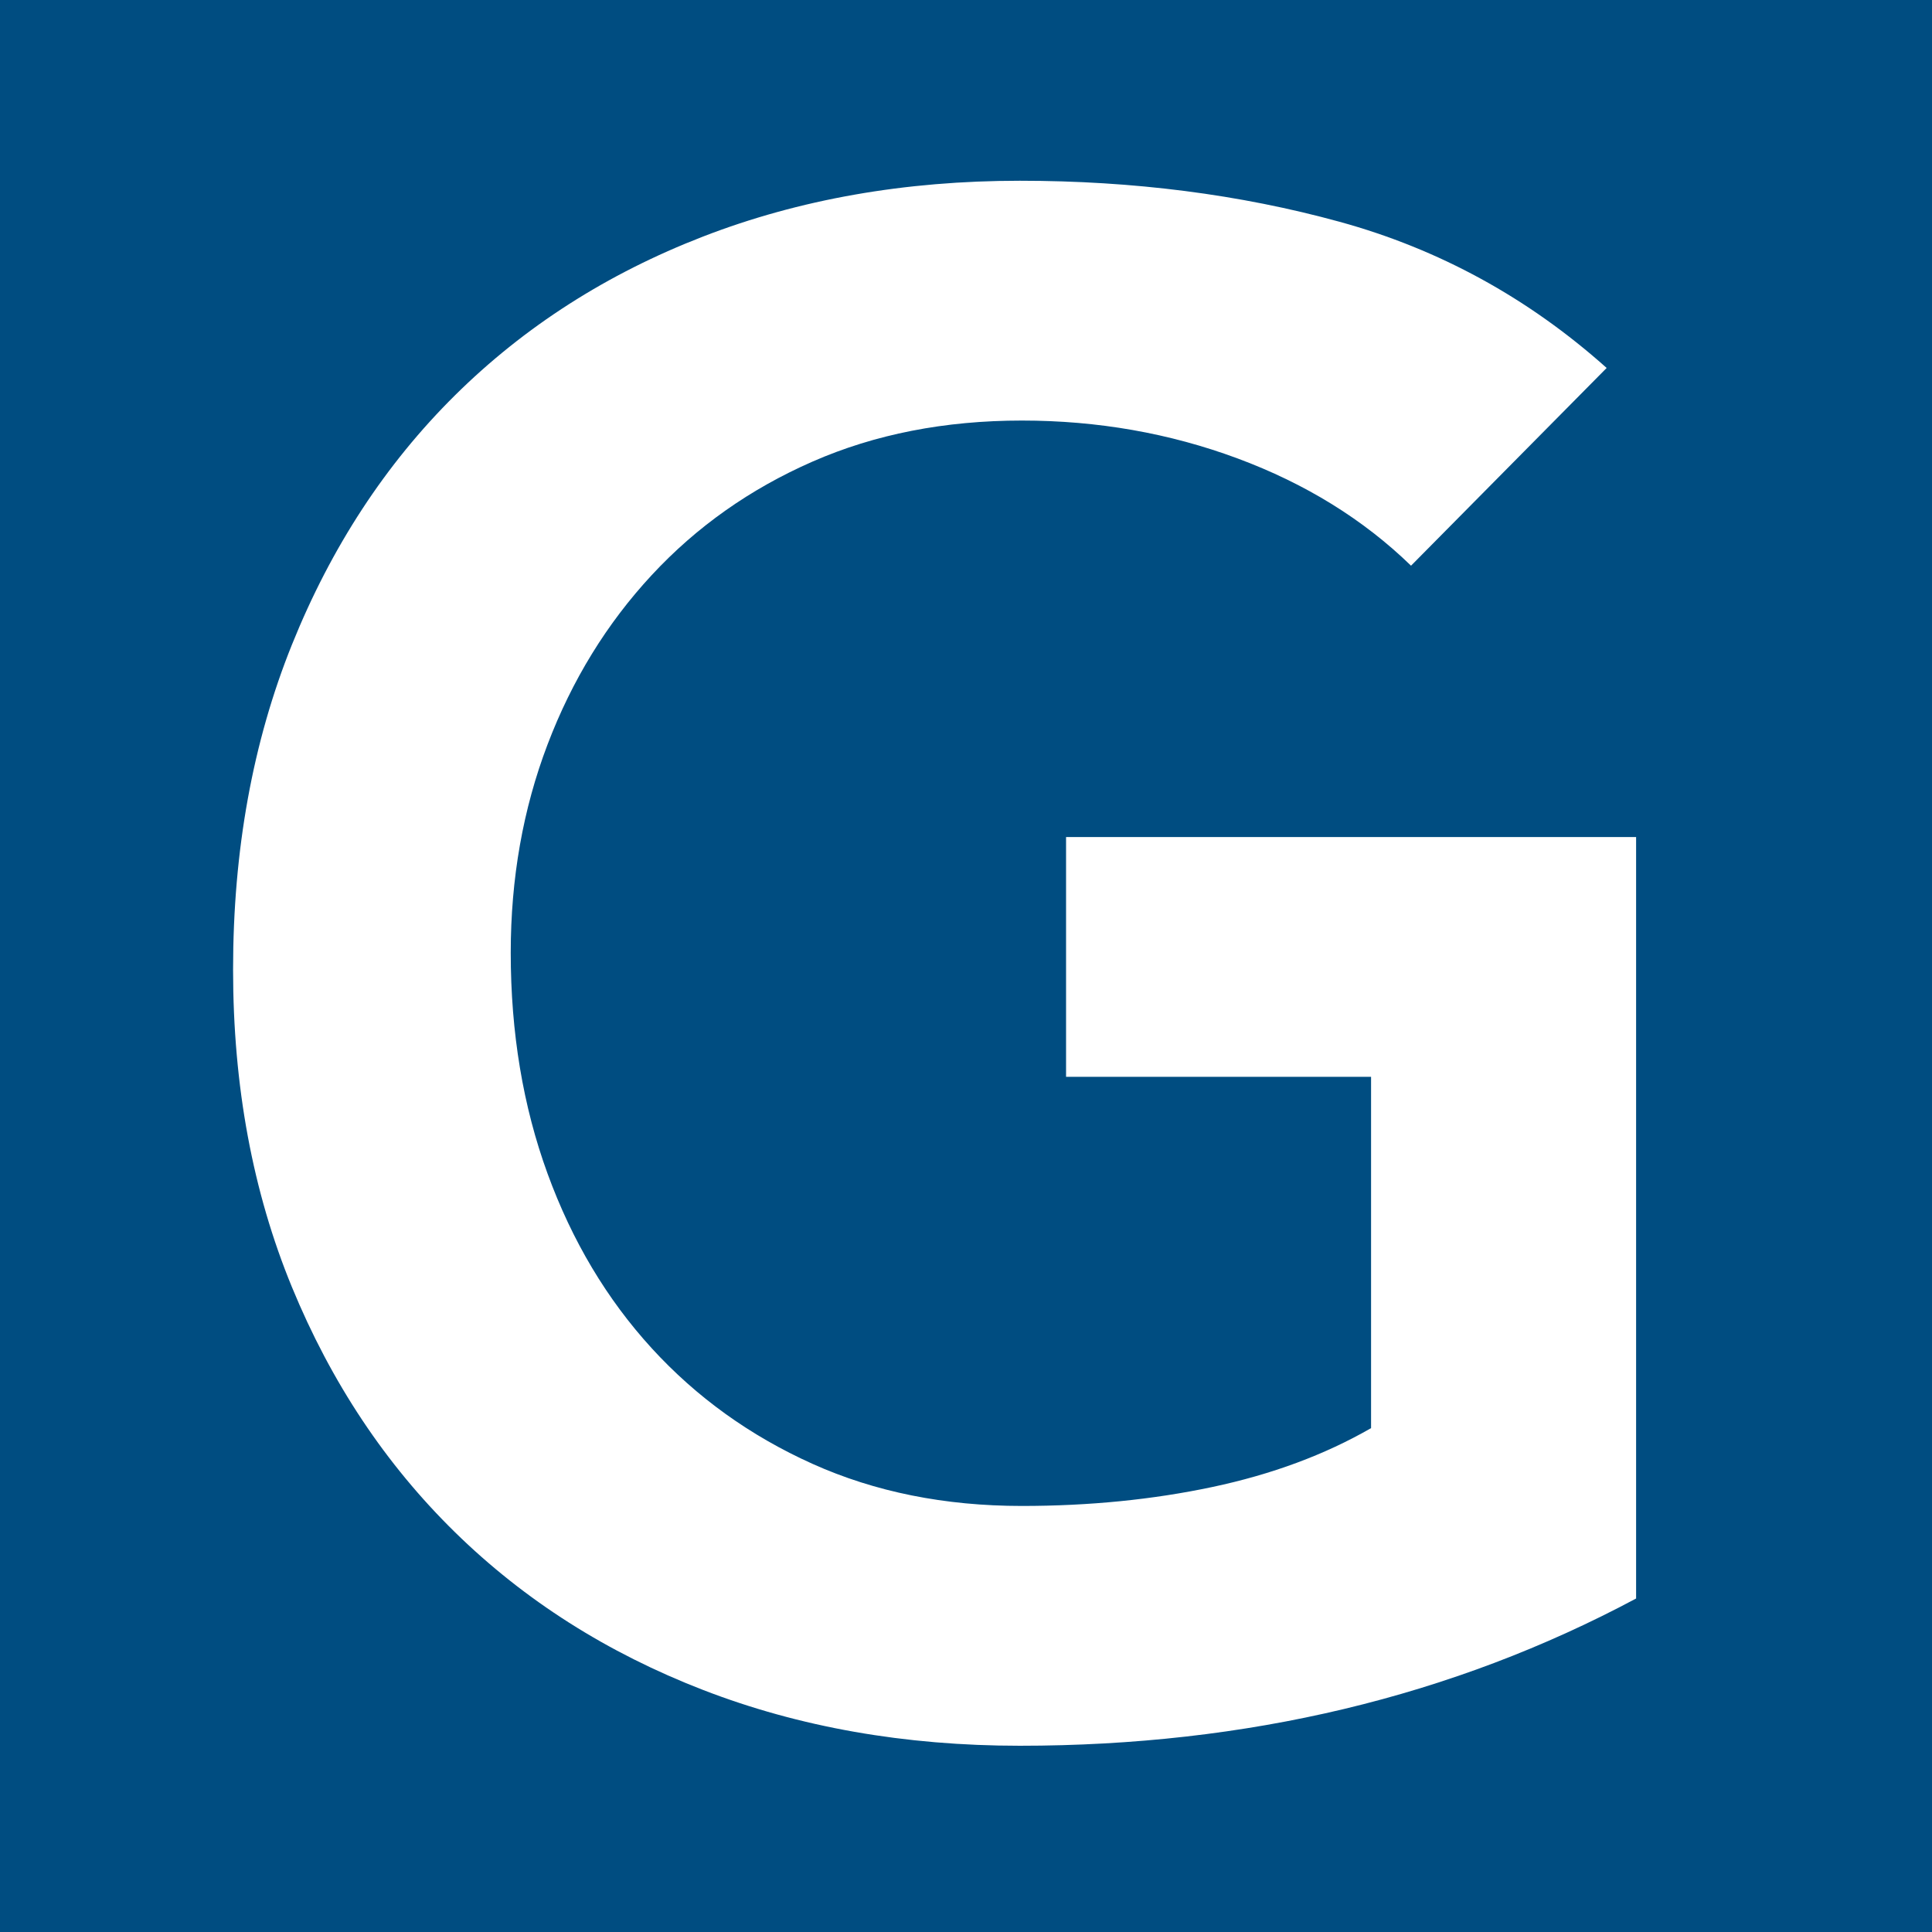
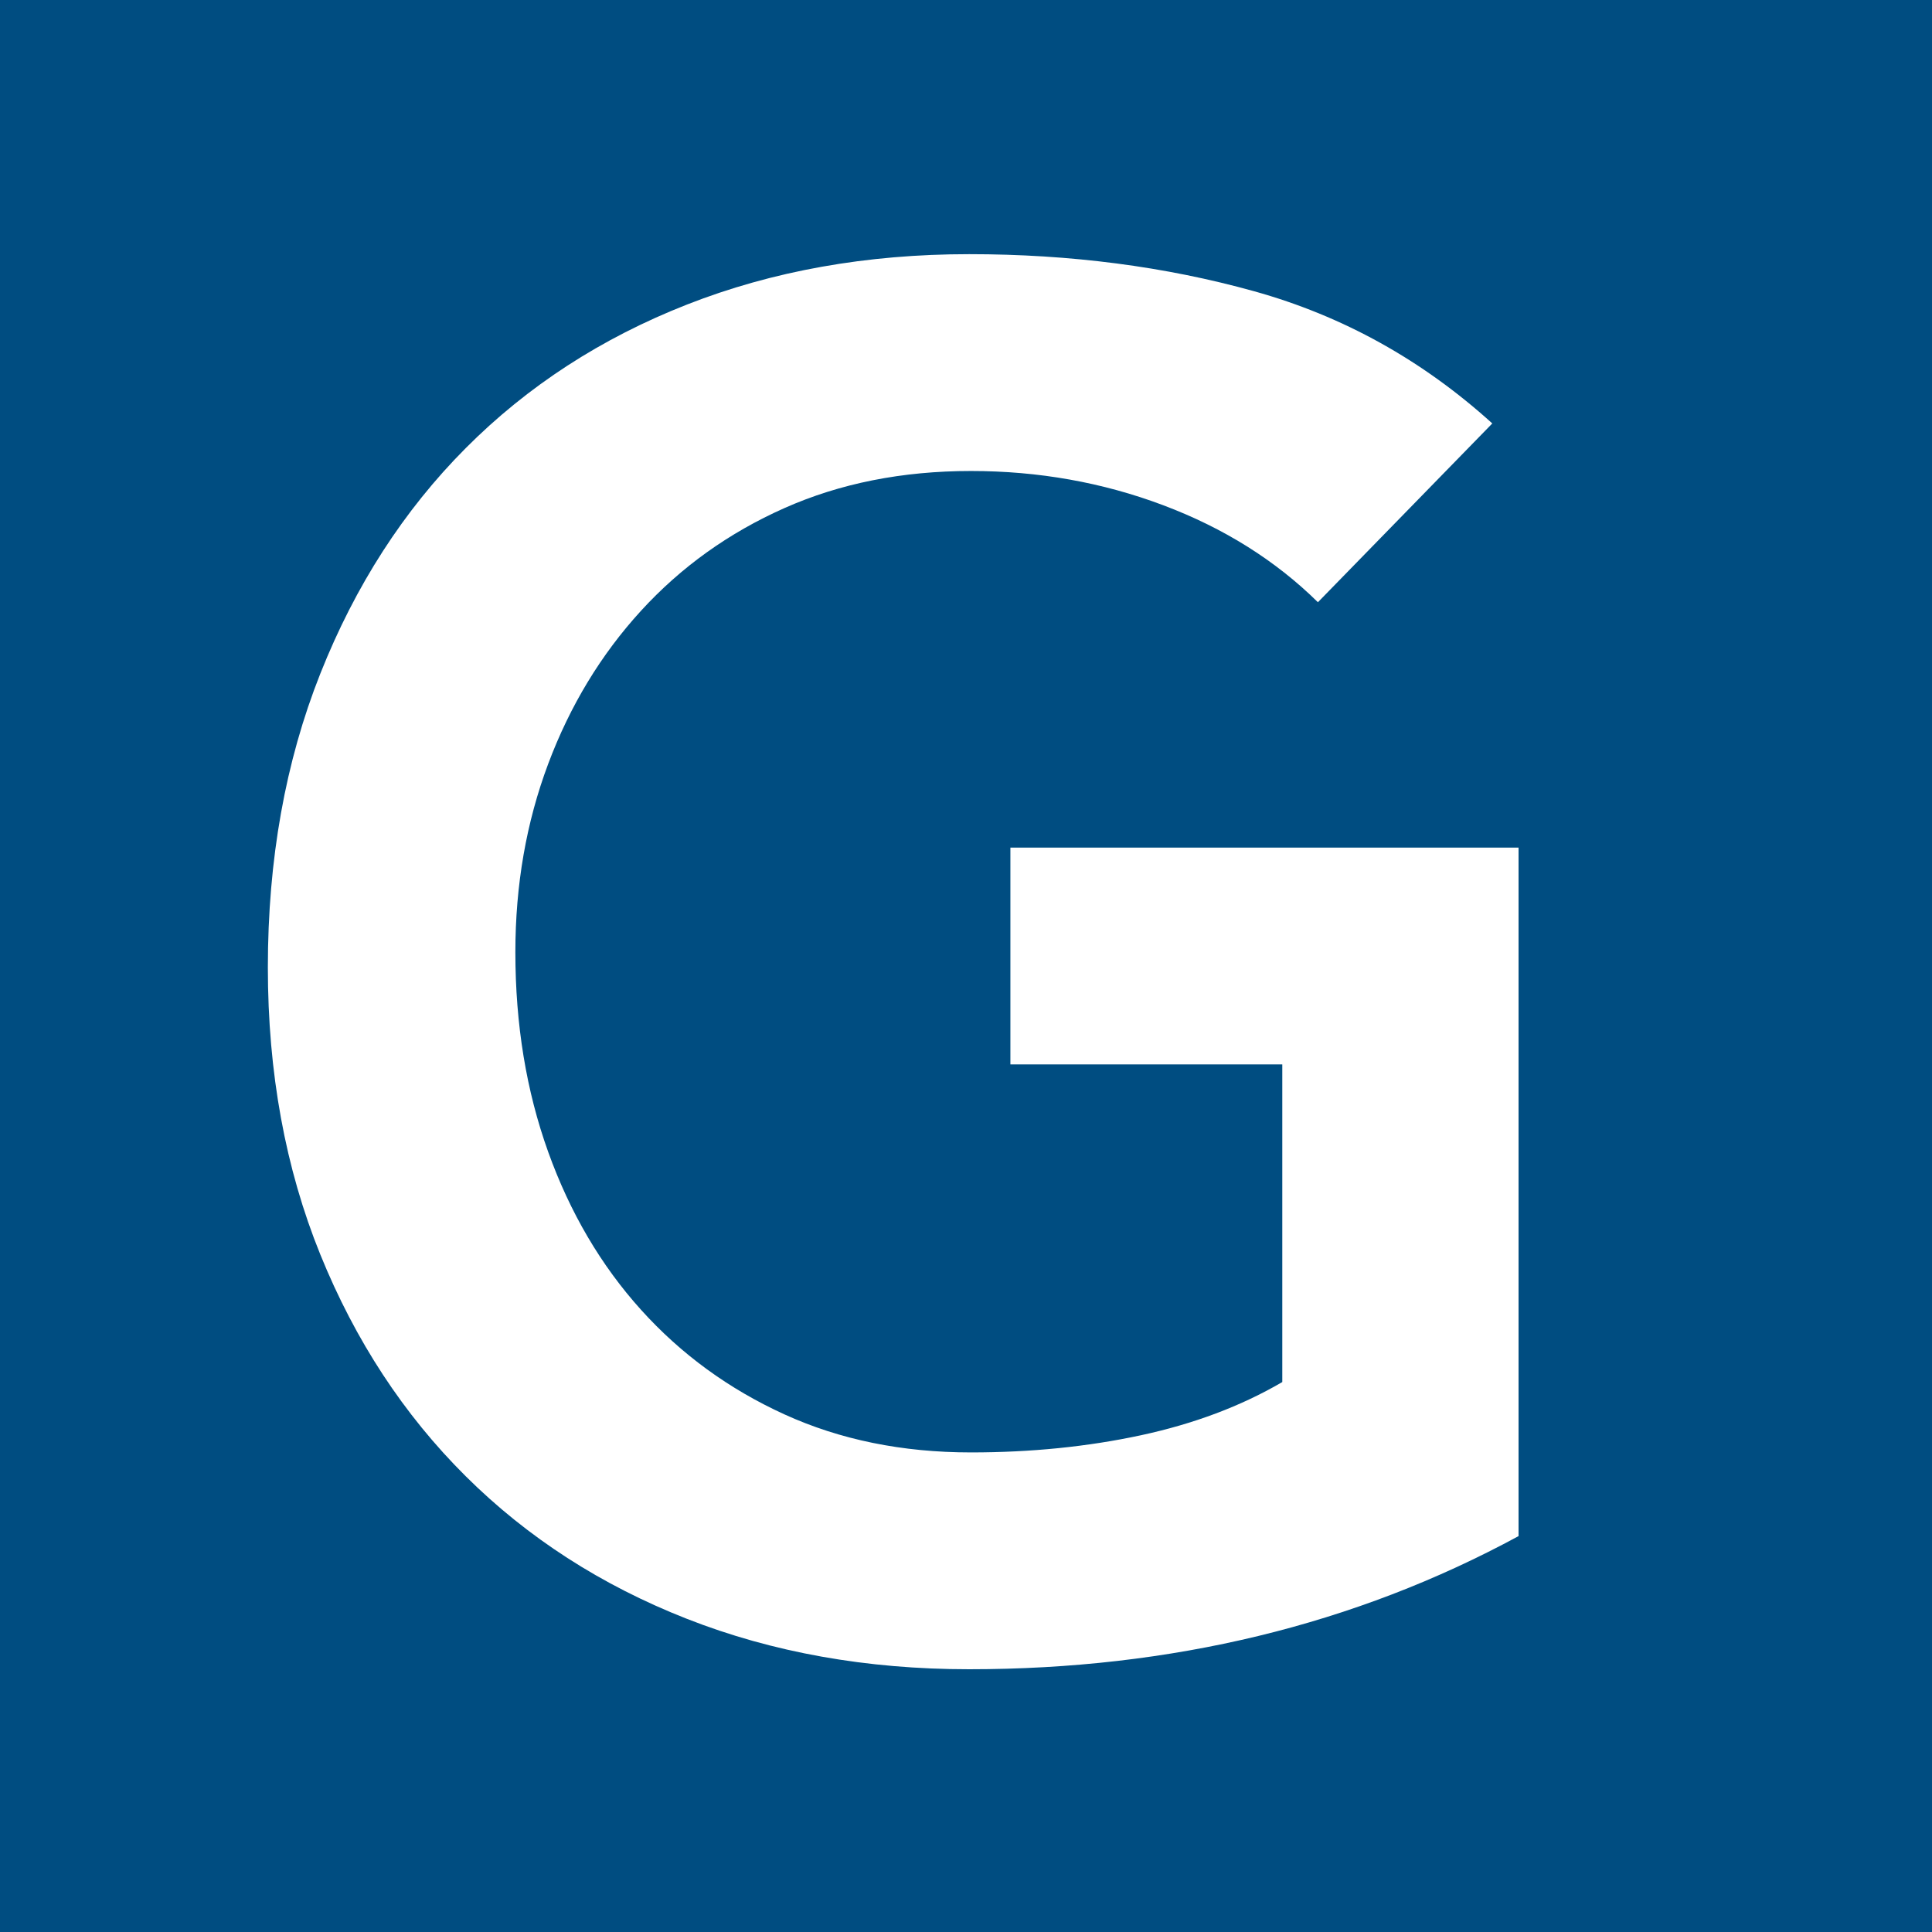
<svg xmlns="http://www.w3.org/2000/svg" width="500" height="500" viewBox="0 0 500 500" version="1.2" baseProfile="tiny-ps">
  <rect width="100%" height="100%" fill="#004D81" />
-   <path id="G" fill="#ffffff" fill-rule="evenodd" stroke="none" d="M 423.423 413.692 C 375.88 439.097 322.713 451.799 263.919 451.799 C 234.159 451.799 206.85 446.99 181.989 437.373 C 157.129 427.755 135.717 414.146 117.752 396.544 C 99.787 378.942 85.724 357.802 75.562 333.123 C 65.401 308.445 60.32 281.044 60.32 250.922 C 60.32 220.073 65.401 192.038 75.562 166.814 C 85.724 141.591 99.787 120.088 117.752 102.305 C 135.717 84.522 157.129 70.822 181.989 61.204 C 206.85 51.587 234.159 46.778 263.919 46.778 C 293.316 46.778 320.898 50.316 346.665 57.393 C 372.433 64.47 395.478 77.082 415.802 95.228 L 365.174 146.4 C 352.835 134.424 337.864 125.169 320.263 118.636 C 302.661 112.104 284.061 108.838 264.463 108.838 C 244.503 108.838 226.447 112.376 210.297 119.453 C 194.147 126.53 180.266 136.329 168.652 148.85 C 157.038 161.371 148.056 175.978 141.705 192.673 C 135.354 209.367 132.178 227.332 132.178 246.566 C 132.178 267.253 135.354 286.306 141.705 303.727 C 148.056 321.147 157.038 336.208 168.652 348.91 C 180.266 361.613 194.147 371.593 210.297 378.852 C 226.447 386.11 244.503 389.739 264.463 389.739 C 281.884 389.739 298.306 388.106 313.73 384.84 C 329.154 381.573 342.854 376.493 354.831 369.597 L 354.831 278.685 L 275.895 278.685 L 275.895 216.625 L 423.423 216.625 Z" />
+   <path id="G" fill="#ffffff" fill-rule="evenodd" stroke="none" d="M 393 397.544 C 350.619 420.515 303.224 432 250.814 432 C 224.285 432 199.94 427.652 177.779 418.956 C 155.618 410.26 136.531 397.954 120.517 382.038 C 104.502 366.123 91.966 347.008 82.907 324.693 C 73.849 302.378 69.32 277.603 69.32 250.366 C 69.32 222.472 73.849 197.122 82.907 174.315 C 91.966 151.509 104.502 132.066 120.517 115.986 C 136.531 99.906 155.618 87.518 177.779 78.822 C 199.94 70.126 224.285 65.778 250.814 65.778 C 277.019 65.778 301.606 68.977 324.576 75.376 C 347.546 81.776 368.089 93.179 386.206 109.587 L 341.075 155.857 C 330.076 145.028 316.731 136.66 301.04 130.753 C 285.349 124.846 268.769 121.893 251.299 121.893 C 233.505 121.893 217.41 125.092 203.014 131.491 C 188.617 137.89 176.243 146.75 165.89 158.072 C 155.537 169.393 147.53 182.601 141.869 197.697 C 136.207 212.792 133.376 229.035 133.376 246.428 C 133.376 265.133 136.207 282.361 141.869 298.112 C 147.53 313.864 155.537 327.482 165.89 338.968 C 176.243 350.453 188.617 359.477 203.014 366.041 C 217.41 372.604 233.505 375.885 251.299 375.885 C 266.828 375.885 281.467 374.409 295.217 371.455 C 308.966 368.502 321.179 363.908 331.855 357.673 L 331.855 275.47 L 261.49 275.47 L 261.49 219.355 L 393 219.355 Z" />
</svg>
